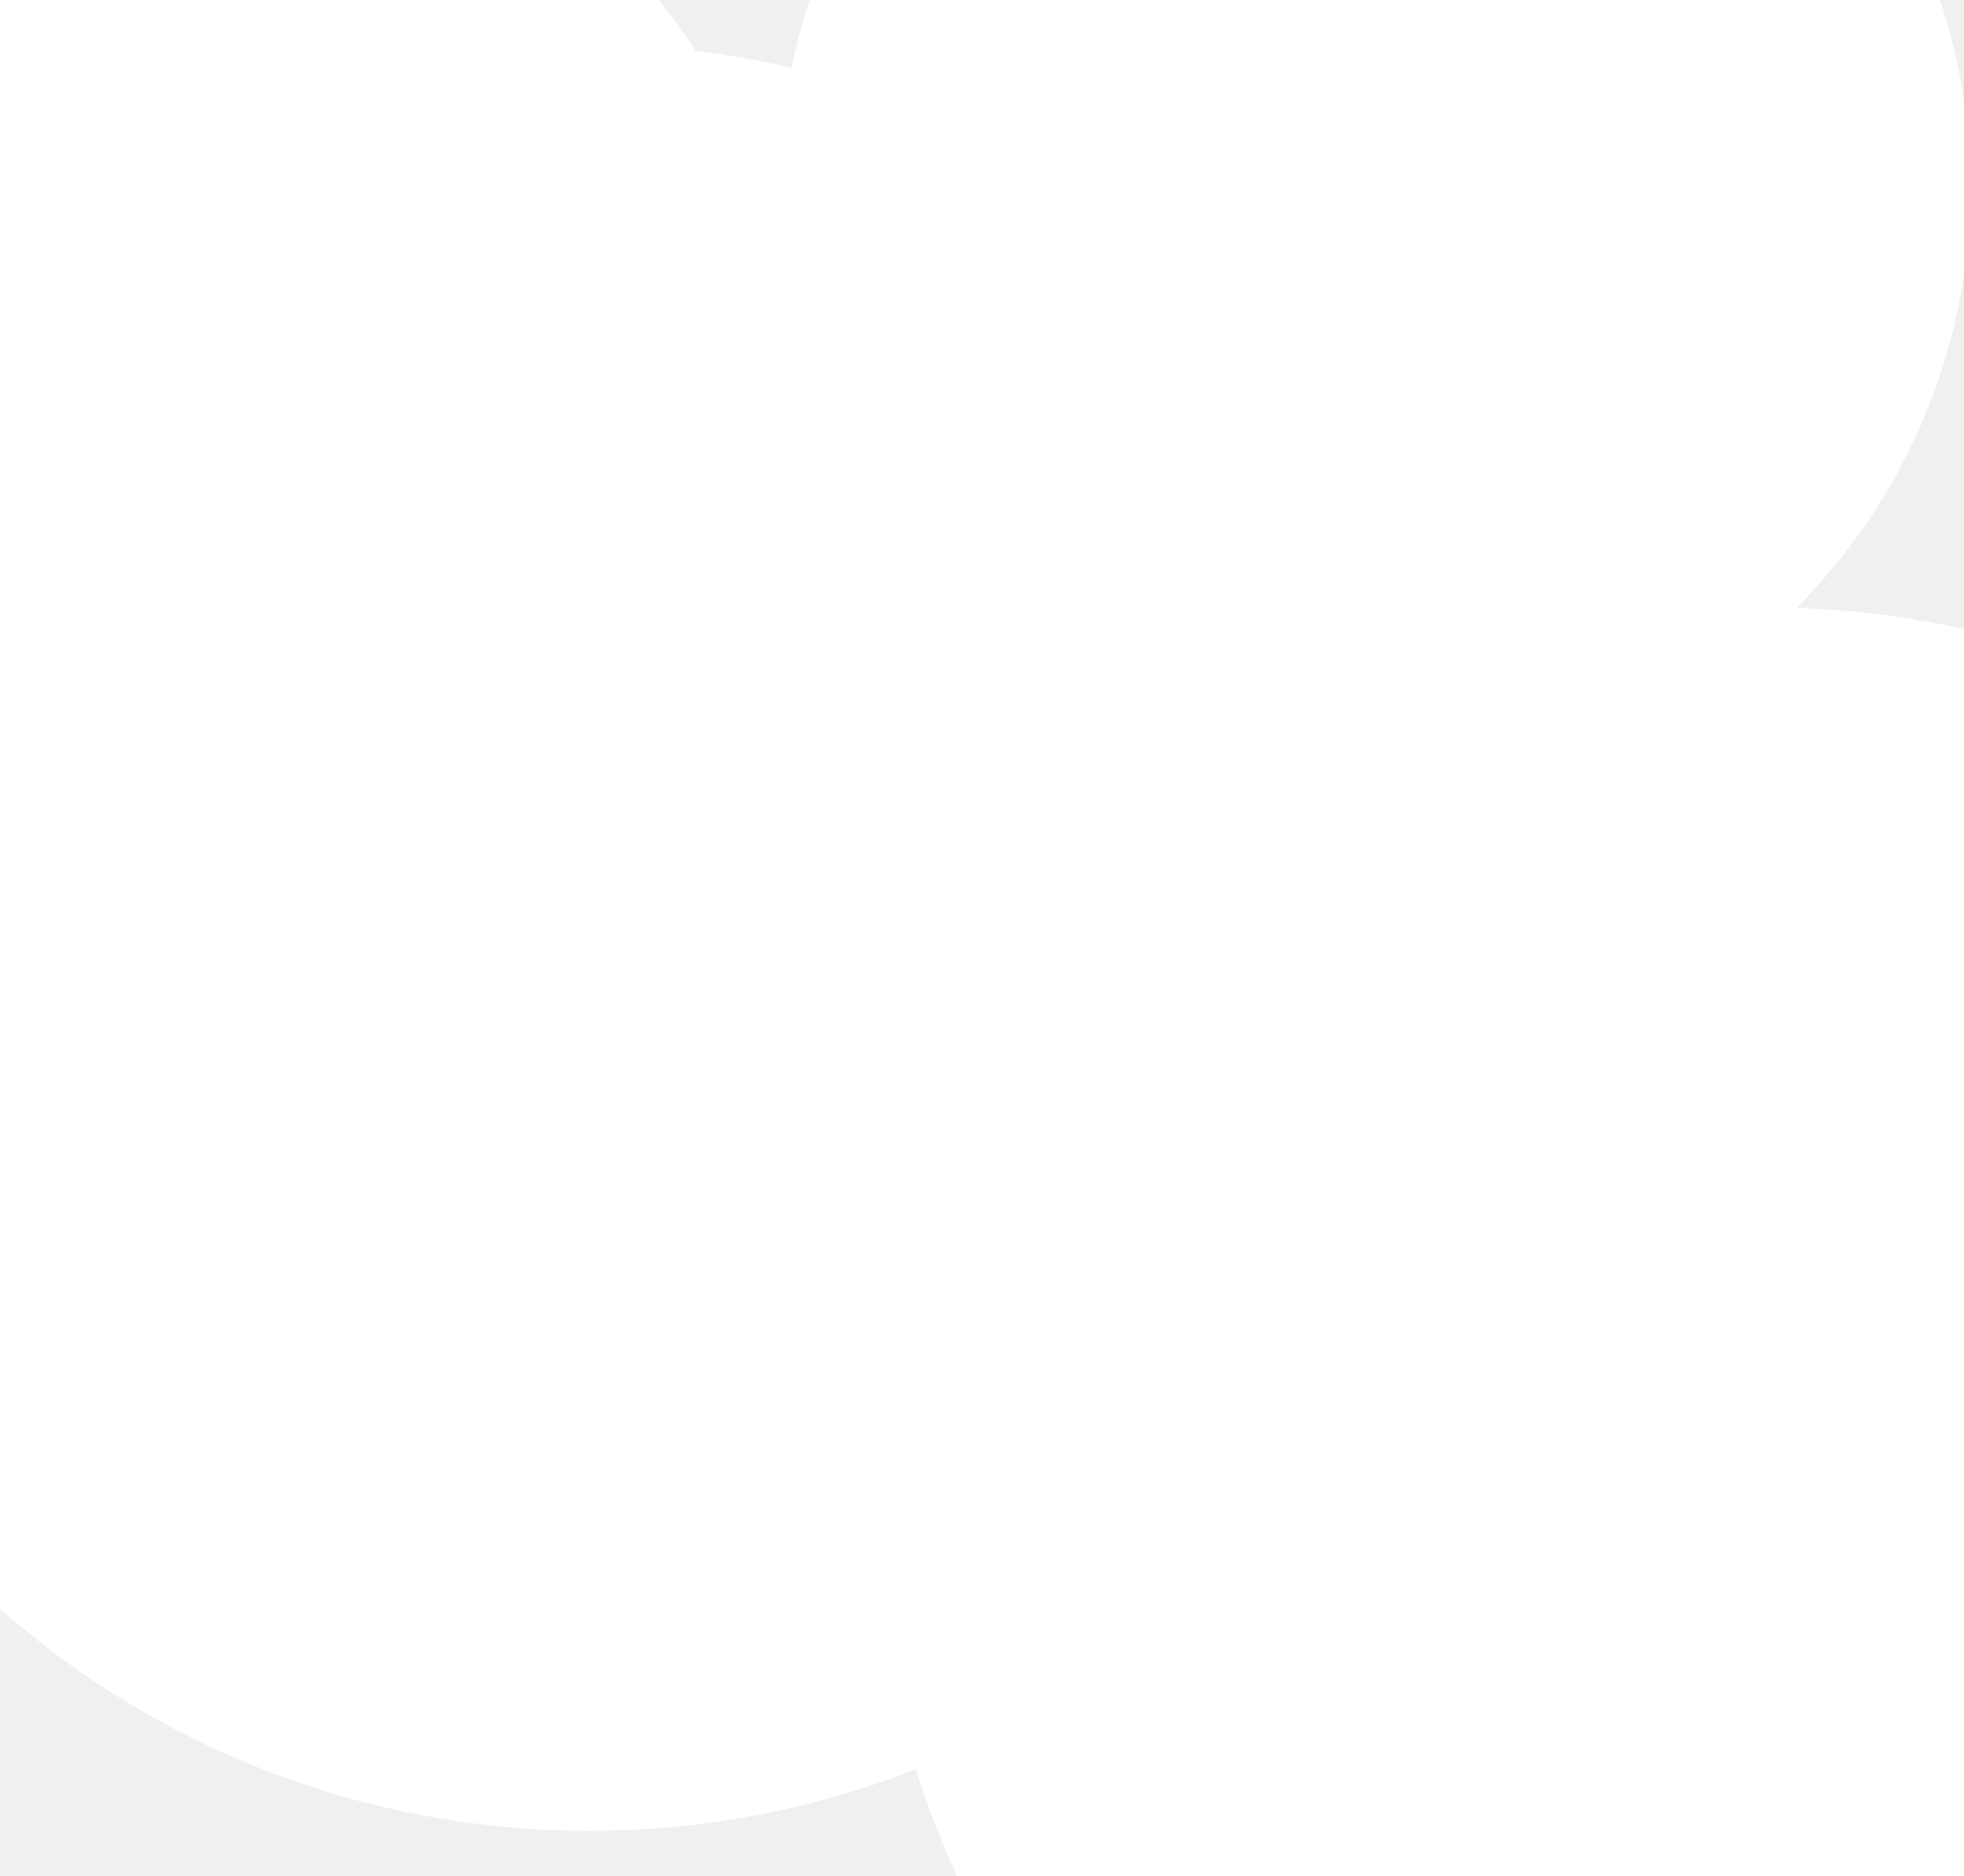
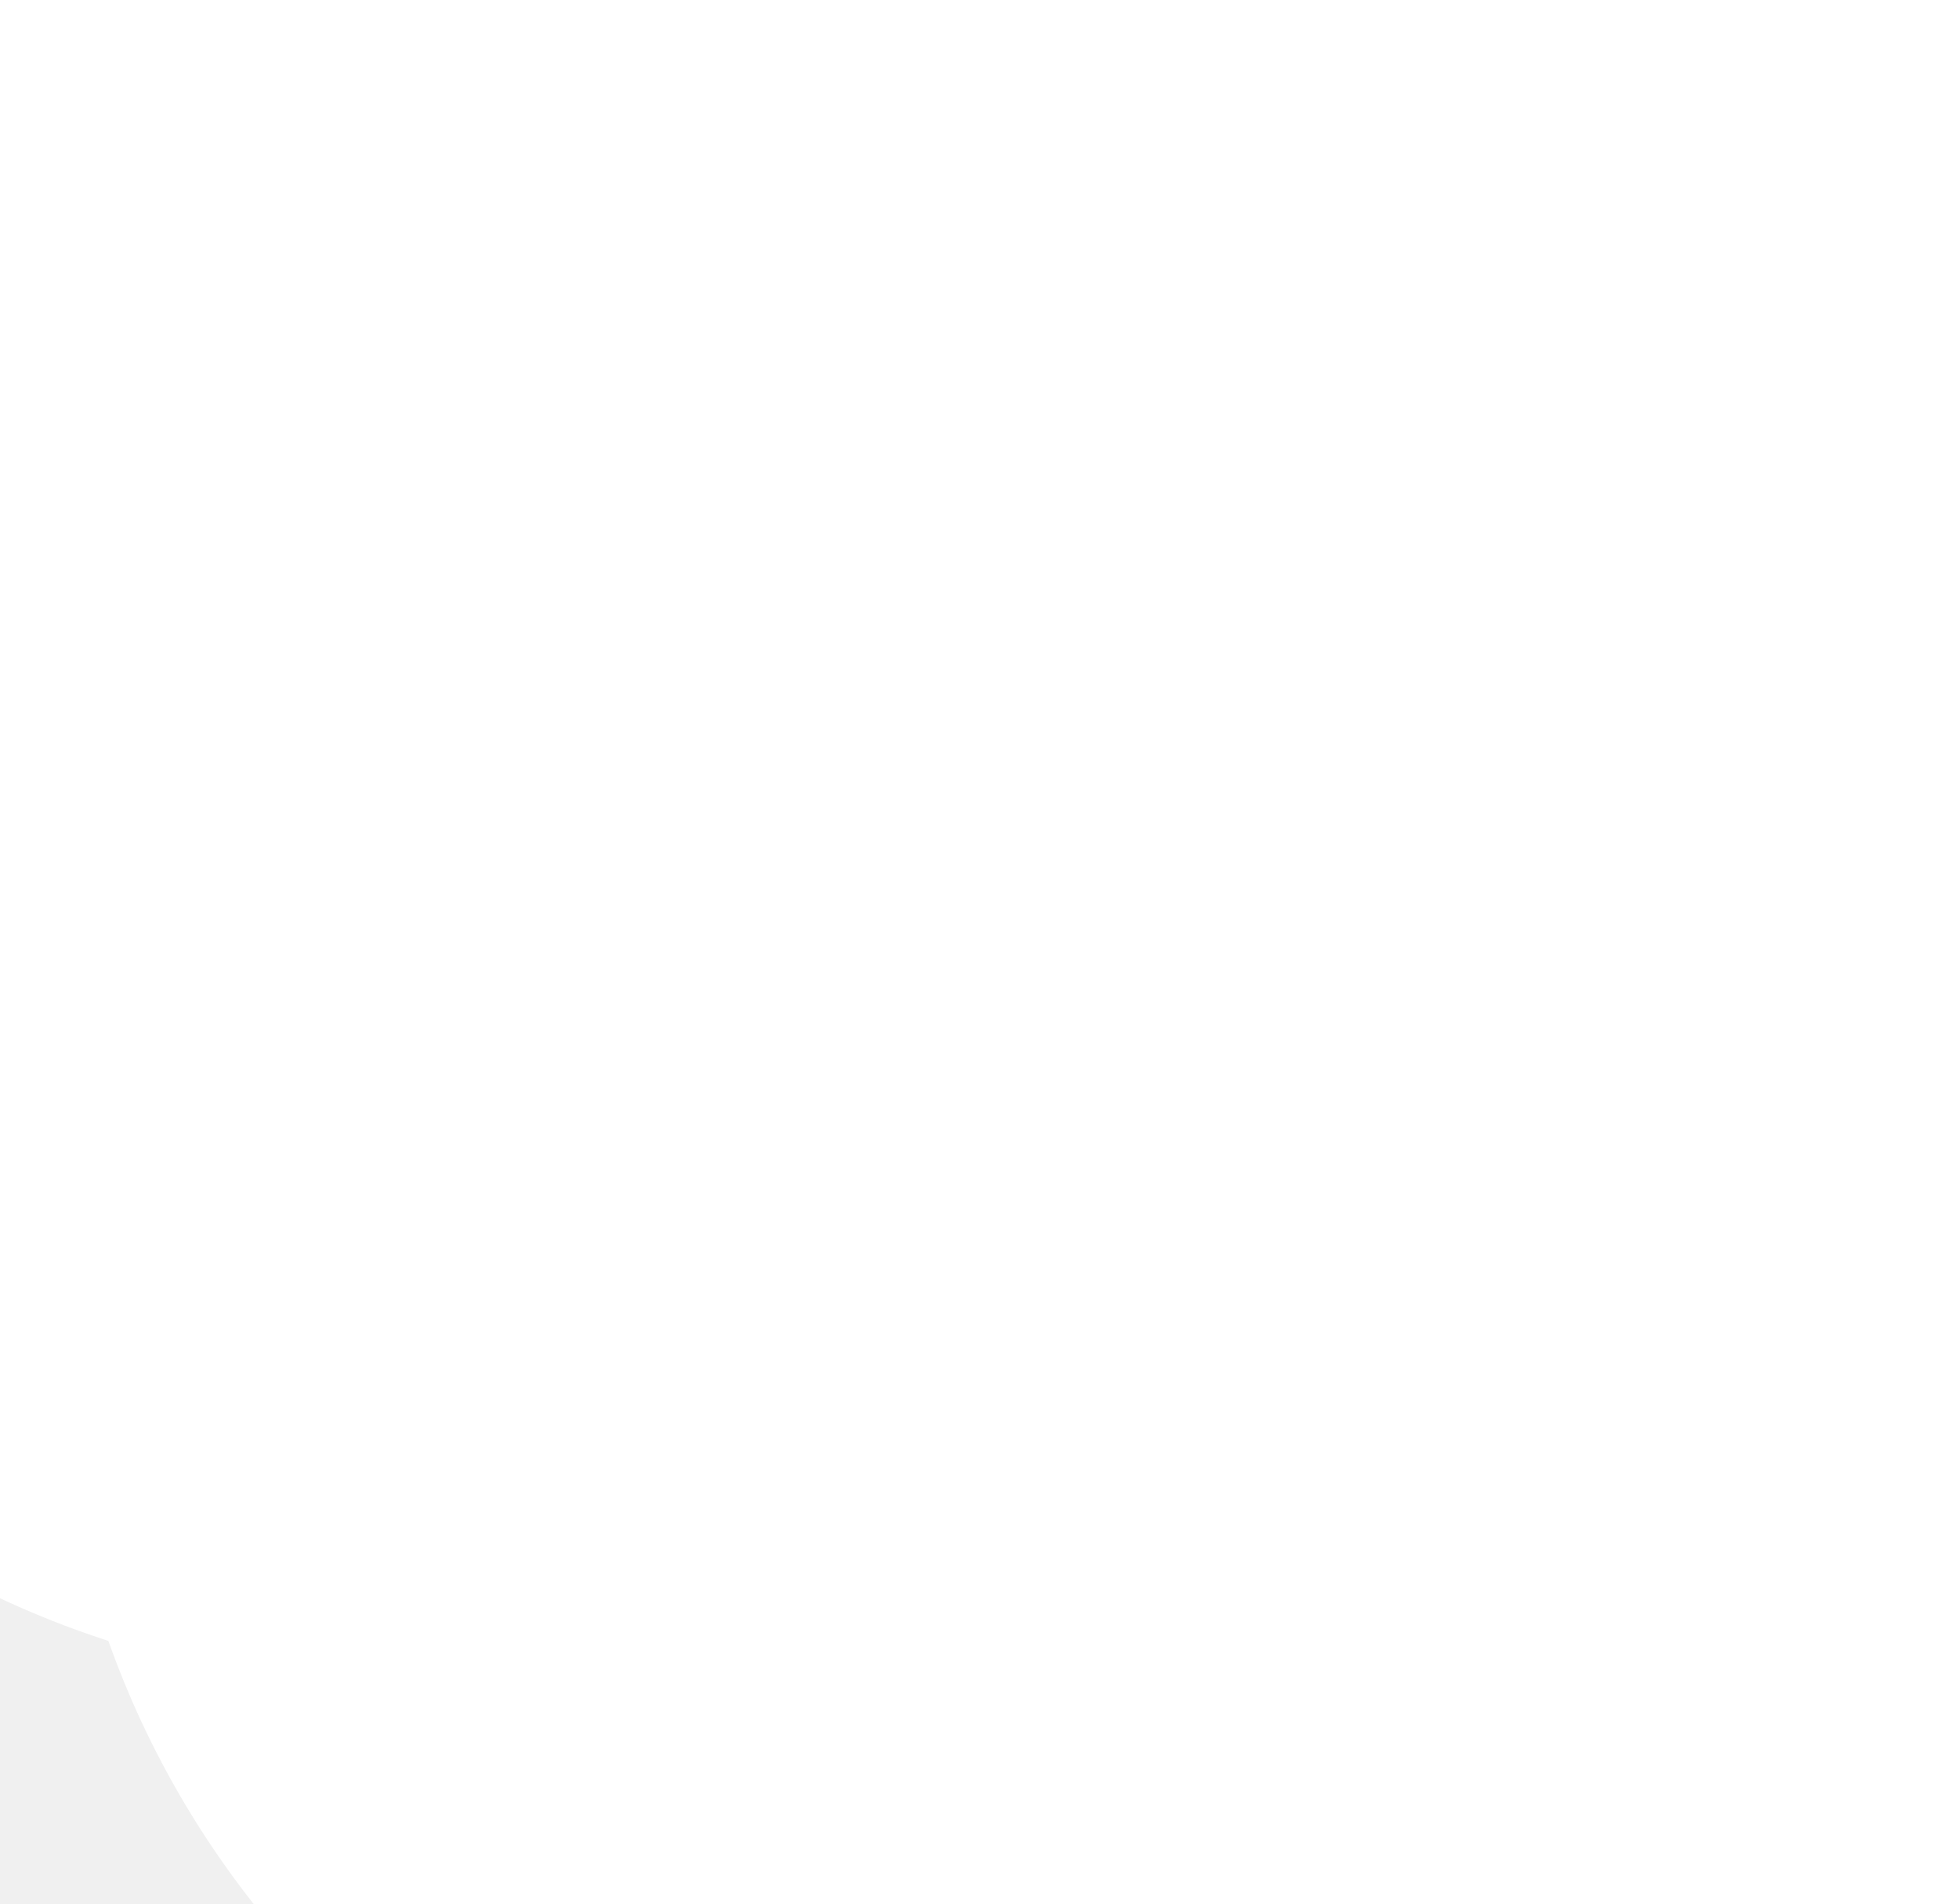
<svg xmlns="http://www.w3.org/2000/svg" width="100%" height="100%">
-   <circle cx="10%" cy="20%" r="2" fill="#FFFFFF" />
-   <circle cx="30%" cy="50%" r="3" fill="#FFFFFF" />
-   <circle cx="70%" cy="10%" r="2" fill="#FFFFFF" />
-   <circle cx="90%" cy="80%" r="3" fill="#FFFFFF" />
+   <circle cx="5%" cy="15%" r="4" fill="#FFFFFF" />
+   <circle cx="20%" cy="40%" r="5" fill="#FFFFFF" />
+   <circle cx="35%" cy="10%" r="4" fill="#FFFFFF" />
+   <circle cx="50%" cy="70%" r="5" fill="#FFFFFF" />
+   <circle cx="65%" cy="30%" r="4" fill="#FFFFFF" />
+   <circle cx="80%" cy="60%" r="5" fill="#FFFFFF" />
+   <circle cx="95%" cy="20%" r="4" fill="#FFFFFF" />
+   <circle cx="10%" cy="25%" r="2" fill="#FFFFFF" />
+   <circle cx="25%" cy="55%" r="3" fill="#FFFFFF" />
+   <circle cx="40%" cy="5%" r="2" fill="#FFFFFF" />
+   <circle cx="55%" cy="80%" r="3" fill="#FFFFFF" />
+   <circle cx="70%" cy="35%" r="2" fill="#FFFFFF" />
+   <circle cx="85%" cy="65%" r="3" fill="#FFFFFF" />
+   <circle cx="100%" cy="10%" r="2" fill="#FFFFFF" />
</svg>
